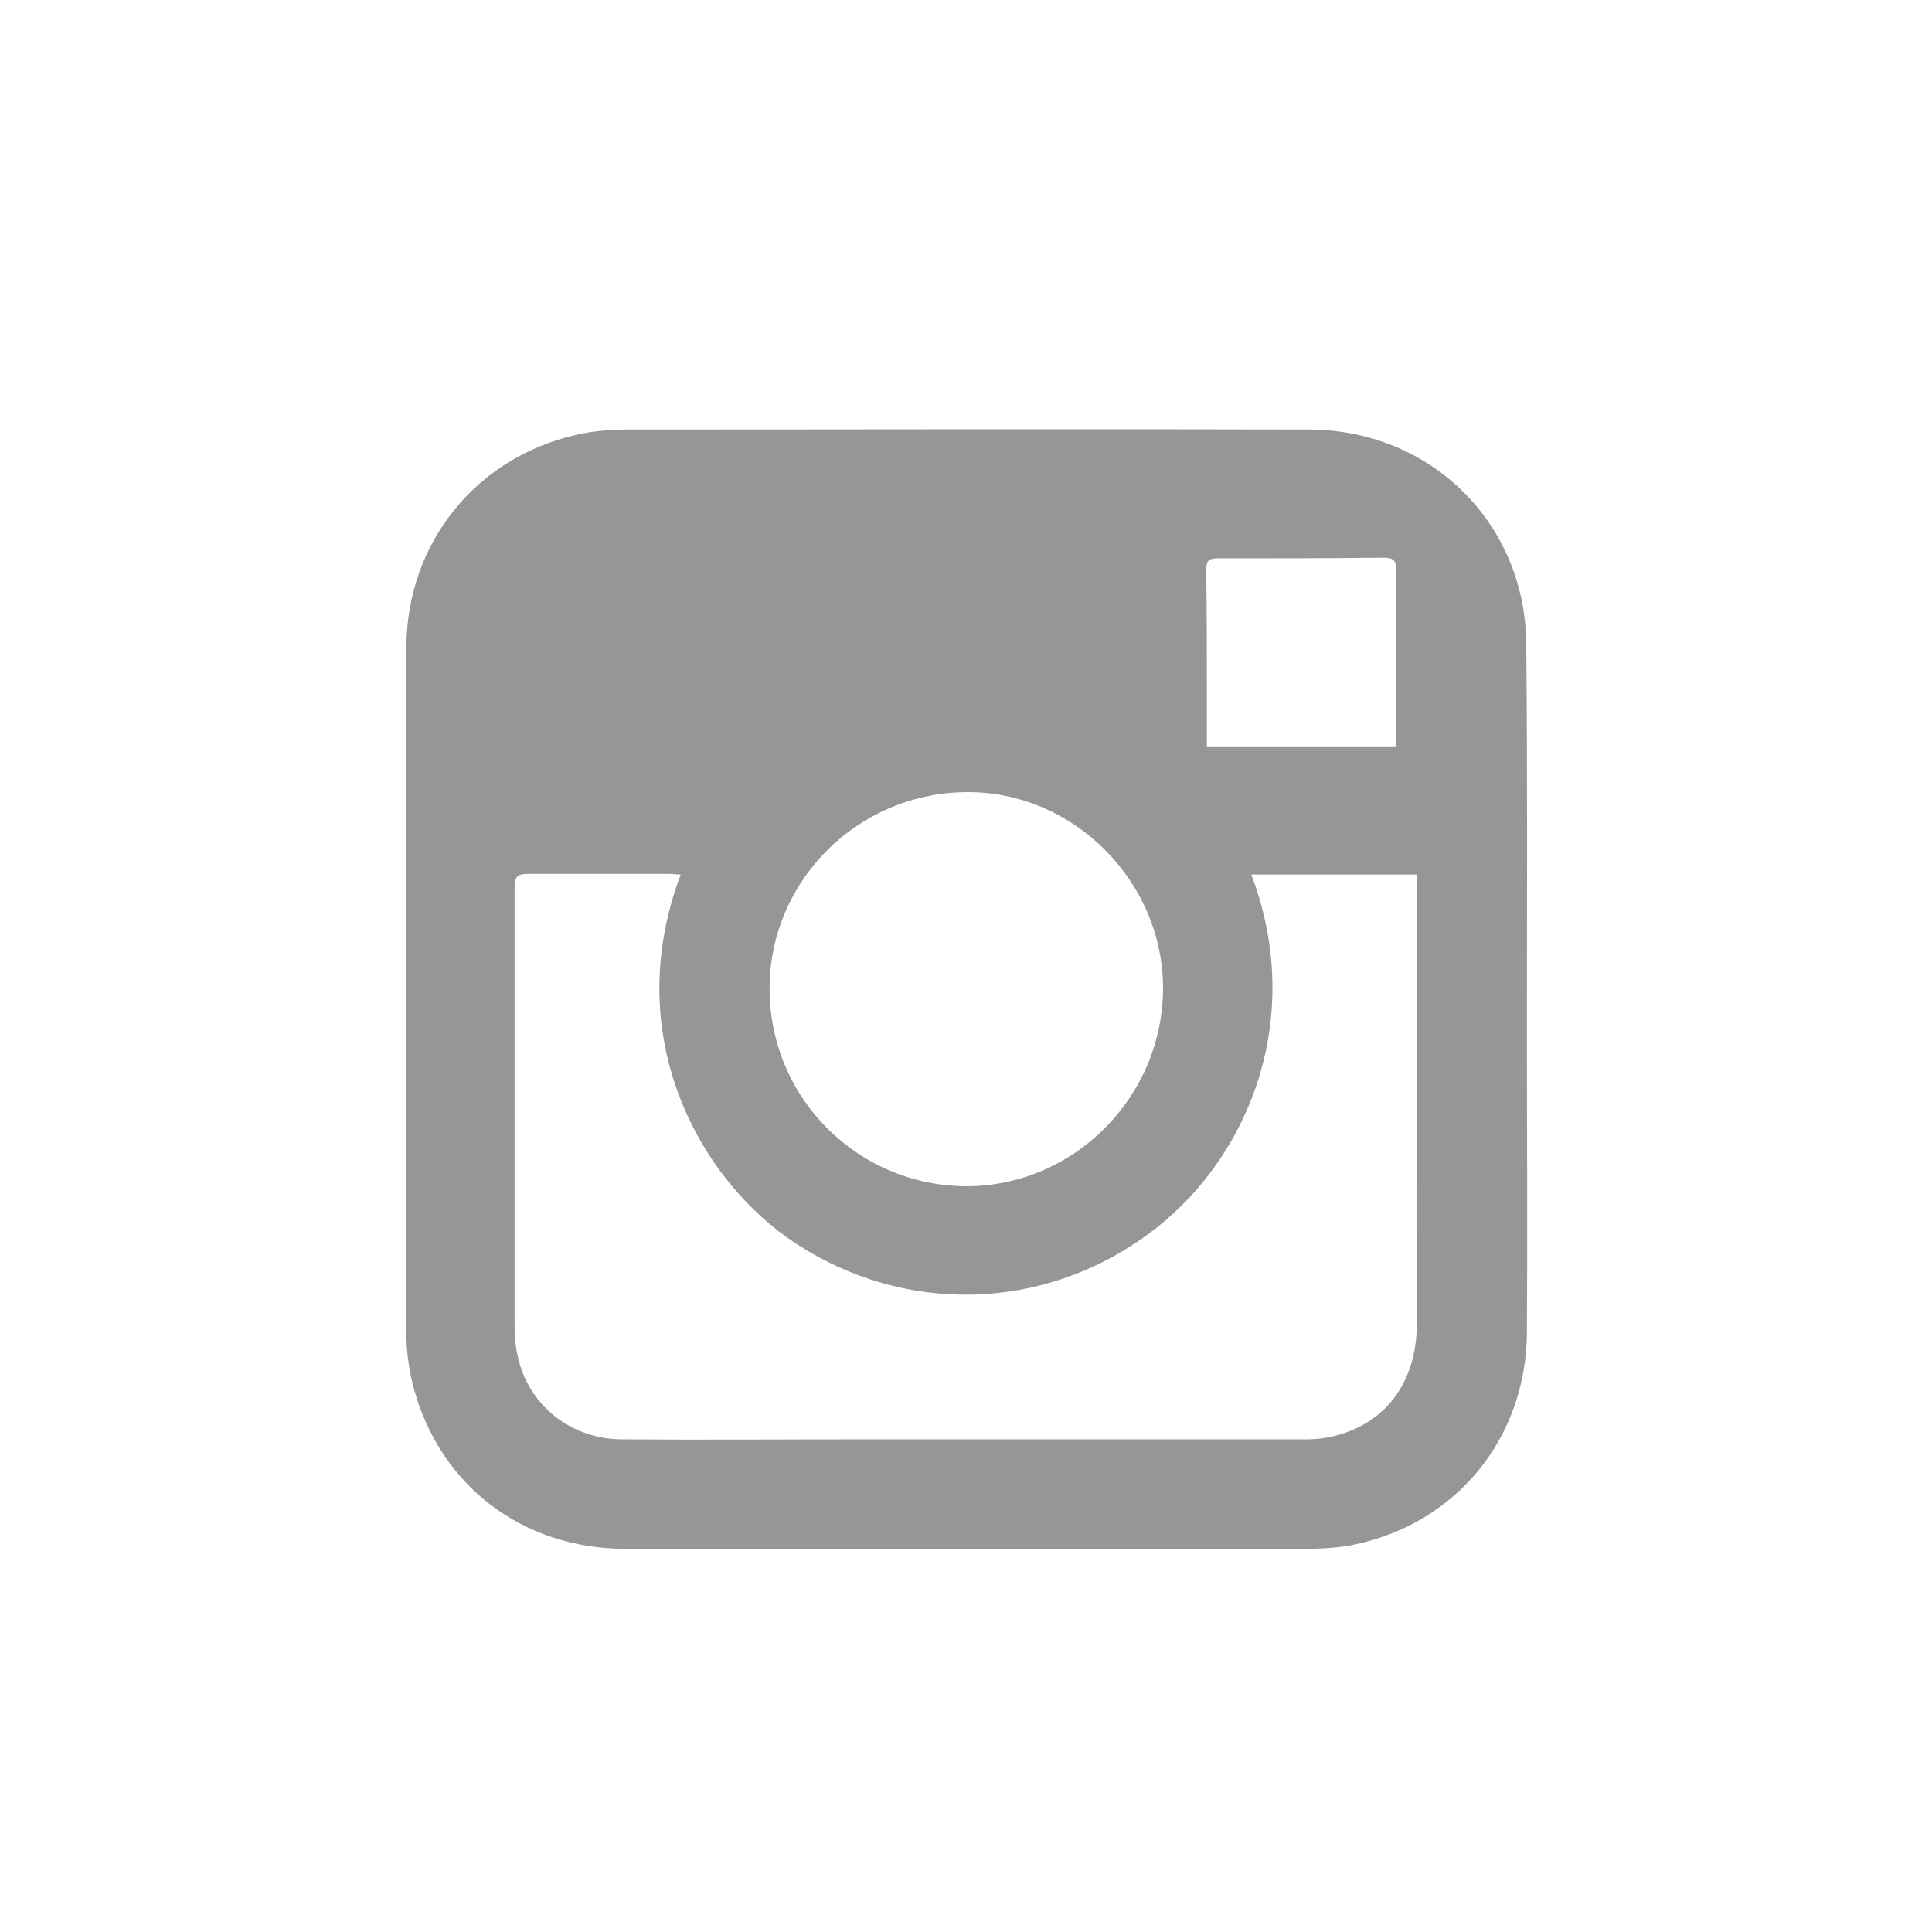
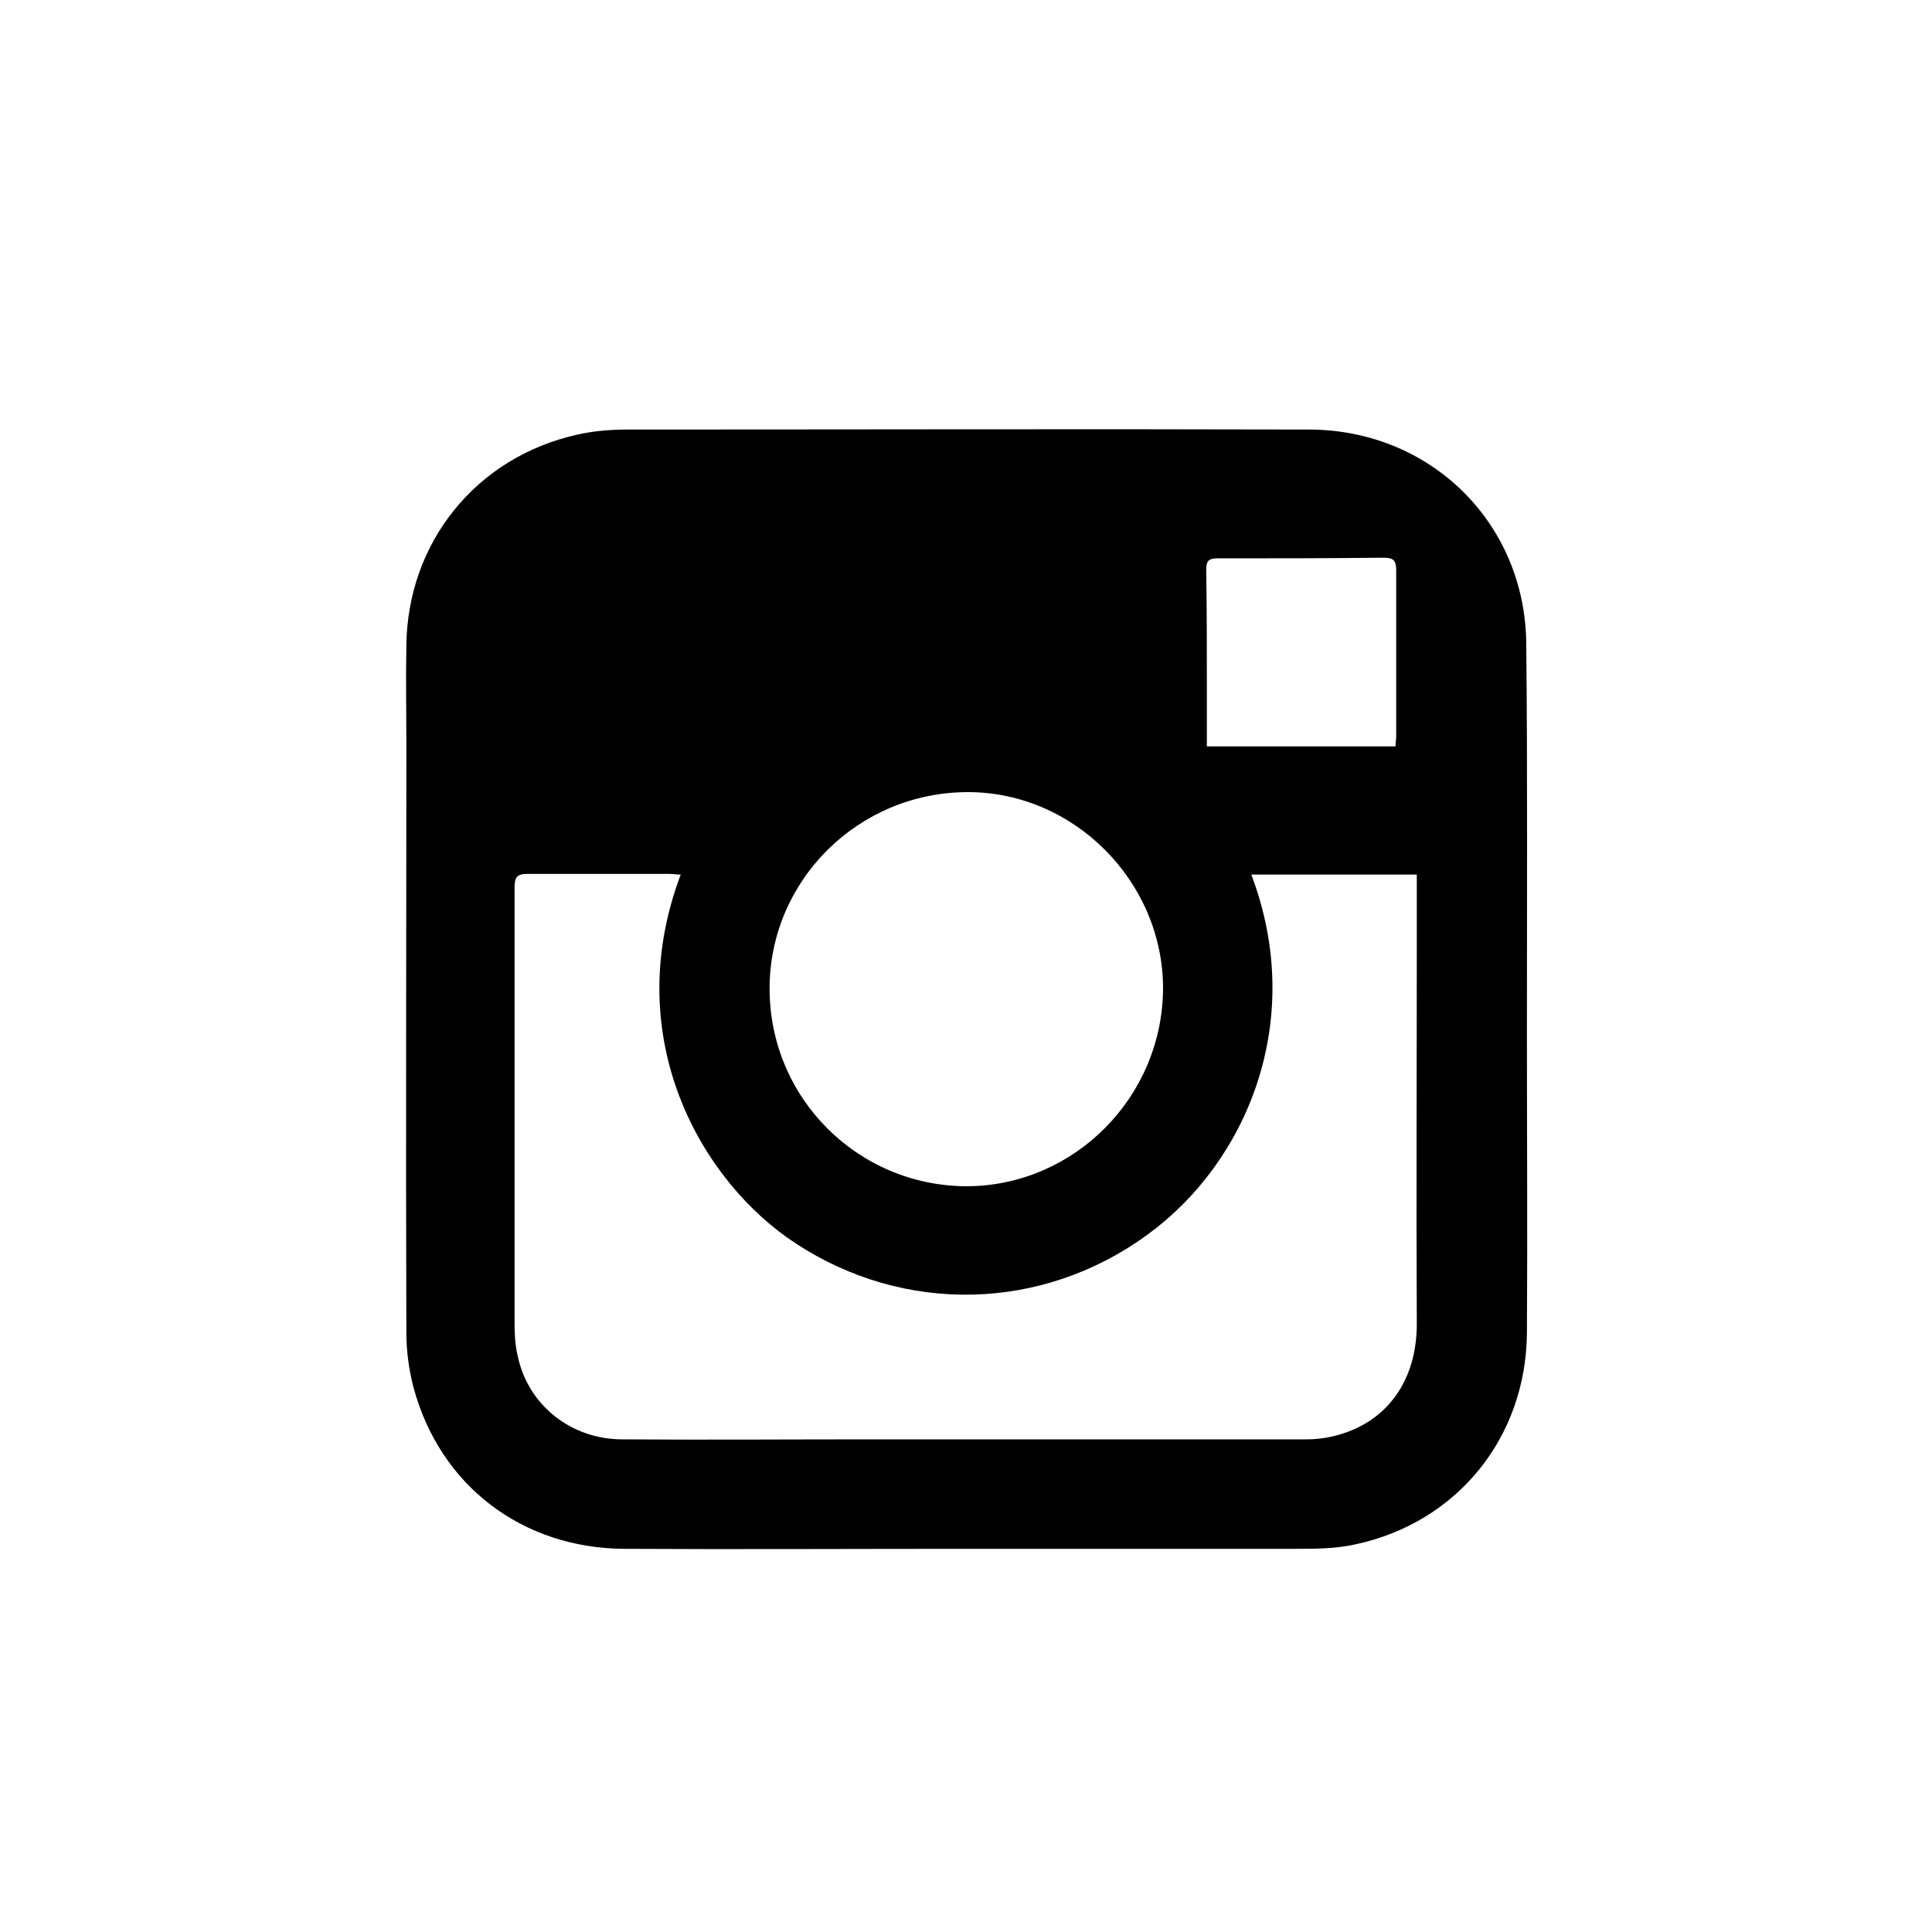
<svg xmlns="http://www.w3.org/2000/svg" version="1.1" id="Layer_1" x="0px" y="0px" viewBox="0 0 300 300" style="enable-background:new 0 0 300 300;" xml:space="preserve">
-   <style type="text/css">
- 	.st0{fill:#969696;}
- </style>
  <g>
-     <path class="st0" d="M149.9,240.5c-17.7,0-35.4,0.1-53,0c-15.8-0.1-28.6-9.8-32.7-25.1c-0.7-2.7-1.1-5.6-1.1-8.4   c-0.1-30.5,0-60.9,0-91.4c0-5.1-0.1-10.2,0-15.2C63.2,84.3,73.9,71,89.6,67.5c2.6-0.6,5.3-0.8,8-0.8c35.2,0,70.4-0.1,105.6,0   c18.9,0,33.7,14.5,33.8,33.4c0.2,20.1,0.1,40.3,0.1,60.4c0,15.5,0.1,30.9,0,46.4c-0.1,16.3-10.8,29.5-26.6,32.9   c-3.1,0.7-6.3,0.7-9.5,0.7C183.8,240.5,166.9,240.5,149.9,240.5L149.9,240.5z M105.7,135.8c-0.7,0-1.2-0.1-1.7-0.1   c-7.4,0-14.7,0-22.1,0c-1.6,0-2,0.5-2,2.1c0,22.2,0,44.5,0,66.7c0,2,0,4.1,0.5,6.1c1.6,7.6,8.3,12.9,16.2,12.9   c12.9,0.1,25.8,0,38.7,0c22.5,0,45.1,0,67.6,0c1.5,0,3.1-0.2,4.6-0.6c8-2.1,12.6-8.7,12.5-17.6c-0.1-19.4,0-38.8,0-58.2   c0-3.8,0-7.5,0-11.3c-8.7,0-17.2,0-25.7,0c8.6,22.7-0.7,44.7-16.1,55.9c-16.4,12-37.8,12.4-54.6,1.4   C109,183.6,96.1,161.3,105.7,135.8z M180.6,153.5c0-16.6-13.8-30.5-30.3-30.5c-17,0-30.8,13.7-30.8,30.5c0,17,13.7,30.7,30.7,30.7   C166.8,184.1,180.5,170.4,180.6,153.5z M187.4,115.9c9.9,0,19.6,0,29.3,0c0-0.6,0.1-1.1,0.1-1.5c0-8.6,0-17.2,0-25.8   c0-1.6-0.4-2-2-2c-8.6,0.1-17.2,0.1-25.8,0.1c-1.4,0-1.7,0.5-1.7,1.8c0.1,6,0.1,12.1,0.1,18.1C187.4,109.7,187.4,112.8,187.4,115.9   z" />
+     <path d="M149.9,240.5c-17.7,0-35.4,0.1-53,0c-15.8-0.1-28.6-9.8-32.7-25.1c-0.7-2.7-1.1-5.6-1.1-8.4c-0.1-30.5,0-60.9,0-91.4   c0-5.1-0.1-10.2,0-15.2C63.2,84.3,73.9,71,89.6,67.5c2.6-0.6,5.3-0.8,8-0.8c35.2,0,70.4-0.1,105.6,0c18.9,0,33.7,14.5,33.8,33.4   c0.2,20.1,0.1,40.3,0.1,60.4c0,15.5,0.1,30.9,0,46.4c-0.1,16.3-10.8,29.5-26.6,32.9c-3.1,0.7-6.3,0.7-9.5,0.7   C183.8,240.5,166.9,240.5,149.9,240.5L149.9,240.5z M105.7,135.8c-0.7,0-1.2-0.1-1.7-0.1c-7.4,0-14.7,0-22.1,0c-1.6,0-2,0.5-2,2.1   c0,22.2,0,44.5,0,66.7c0,2,0,4.1,0.5,6.1c1.6,7.6,8.3,12.9,16.2,12.9c12.9,0.1,25.8,0,38.7,0c22.5,0,45.1,0,67.6,0   c1.5,0,3.1-0.2,4.6-0.6c8-2.1,12.6-8.7,12.5-17.6c-0.1-19.4,0-38.8,0-58.2c0-3.8,0-7.5,0-11.3c-8.7,0-17.2,0-25.7,0   c8.6,22.7-0.7,44.7-16.1,55.9c-16.4,12-37.8,12.4-54.6,1.4C109,183.6,96.1,161.3,105.7,135.8z M180.6,153.5   c0-16.6-13.8-30.5-30.3-30.5c-17,0-30.8,13.7-30.8,30.5c0,17,13.7,30.7,30.7,30.7C166.8,184.1,180.5,170.4,180.6,153.5z    M187.4,115.9c9.9,0,19.6,0,29.3,0c0-0.6,0.1-1.1,0.1-1.5c0-8.6,0-17.2,0-25.8c0-1.6-0.4-2-2-2c-8.6,0.1-17.2,0.1-25.8,0.1   c-1.4,0-1.7,0.5-1.7,1.8c0.1,6,0.1,12.1,0.1,18.1C187.4,109.7,187.4,112.8,187.4,115.9z" />
  </g>
</svg>
